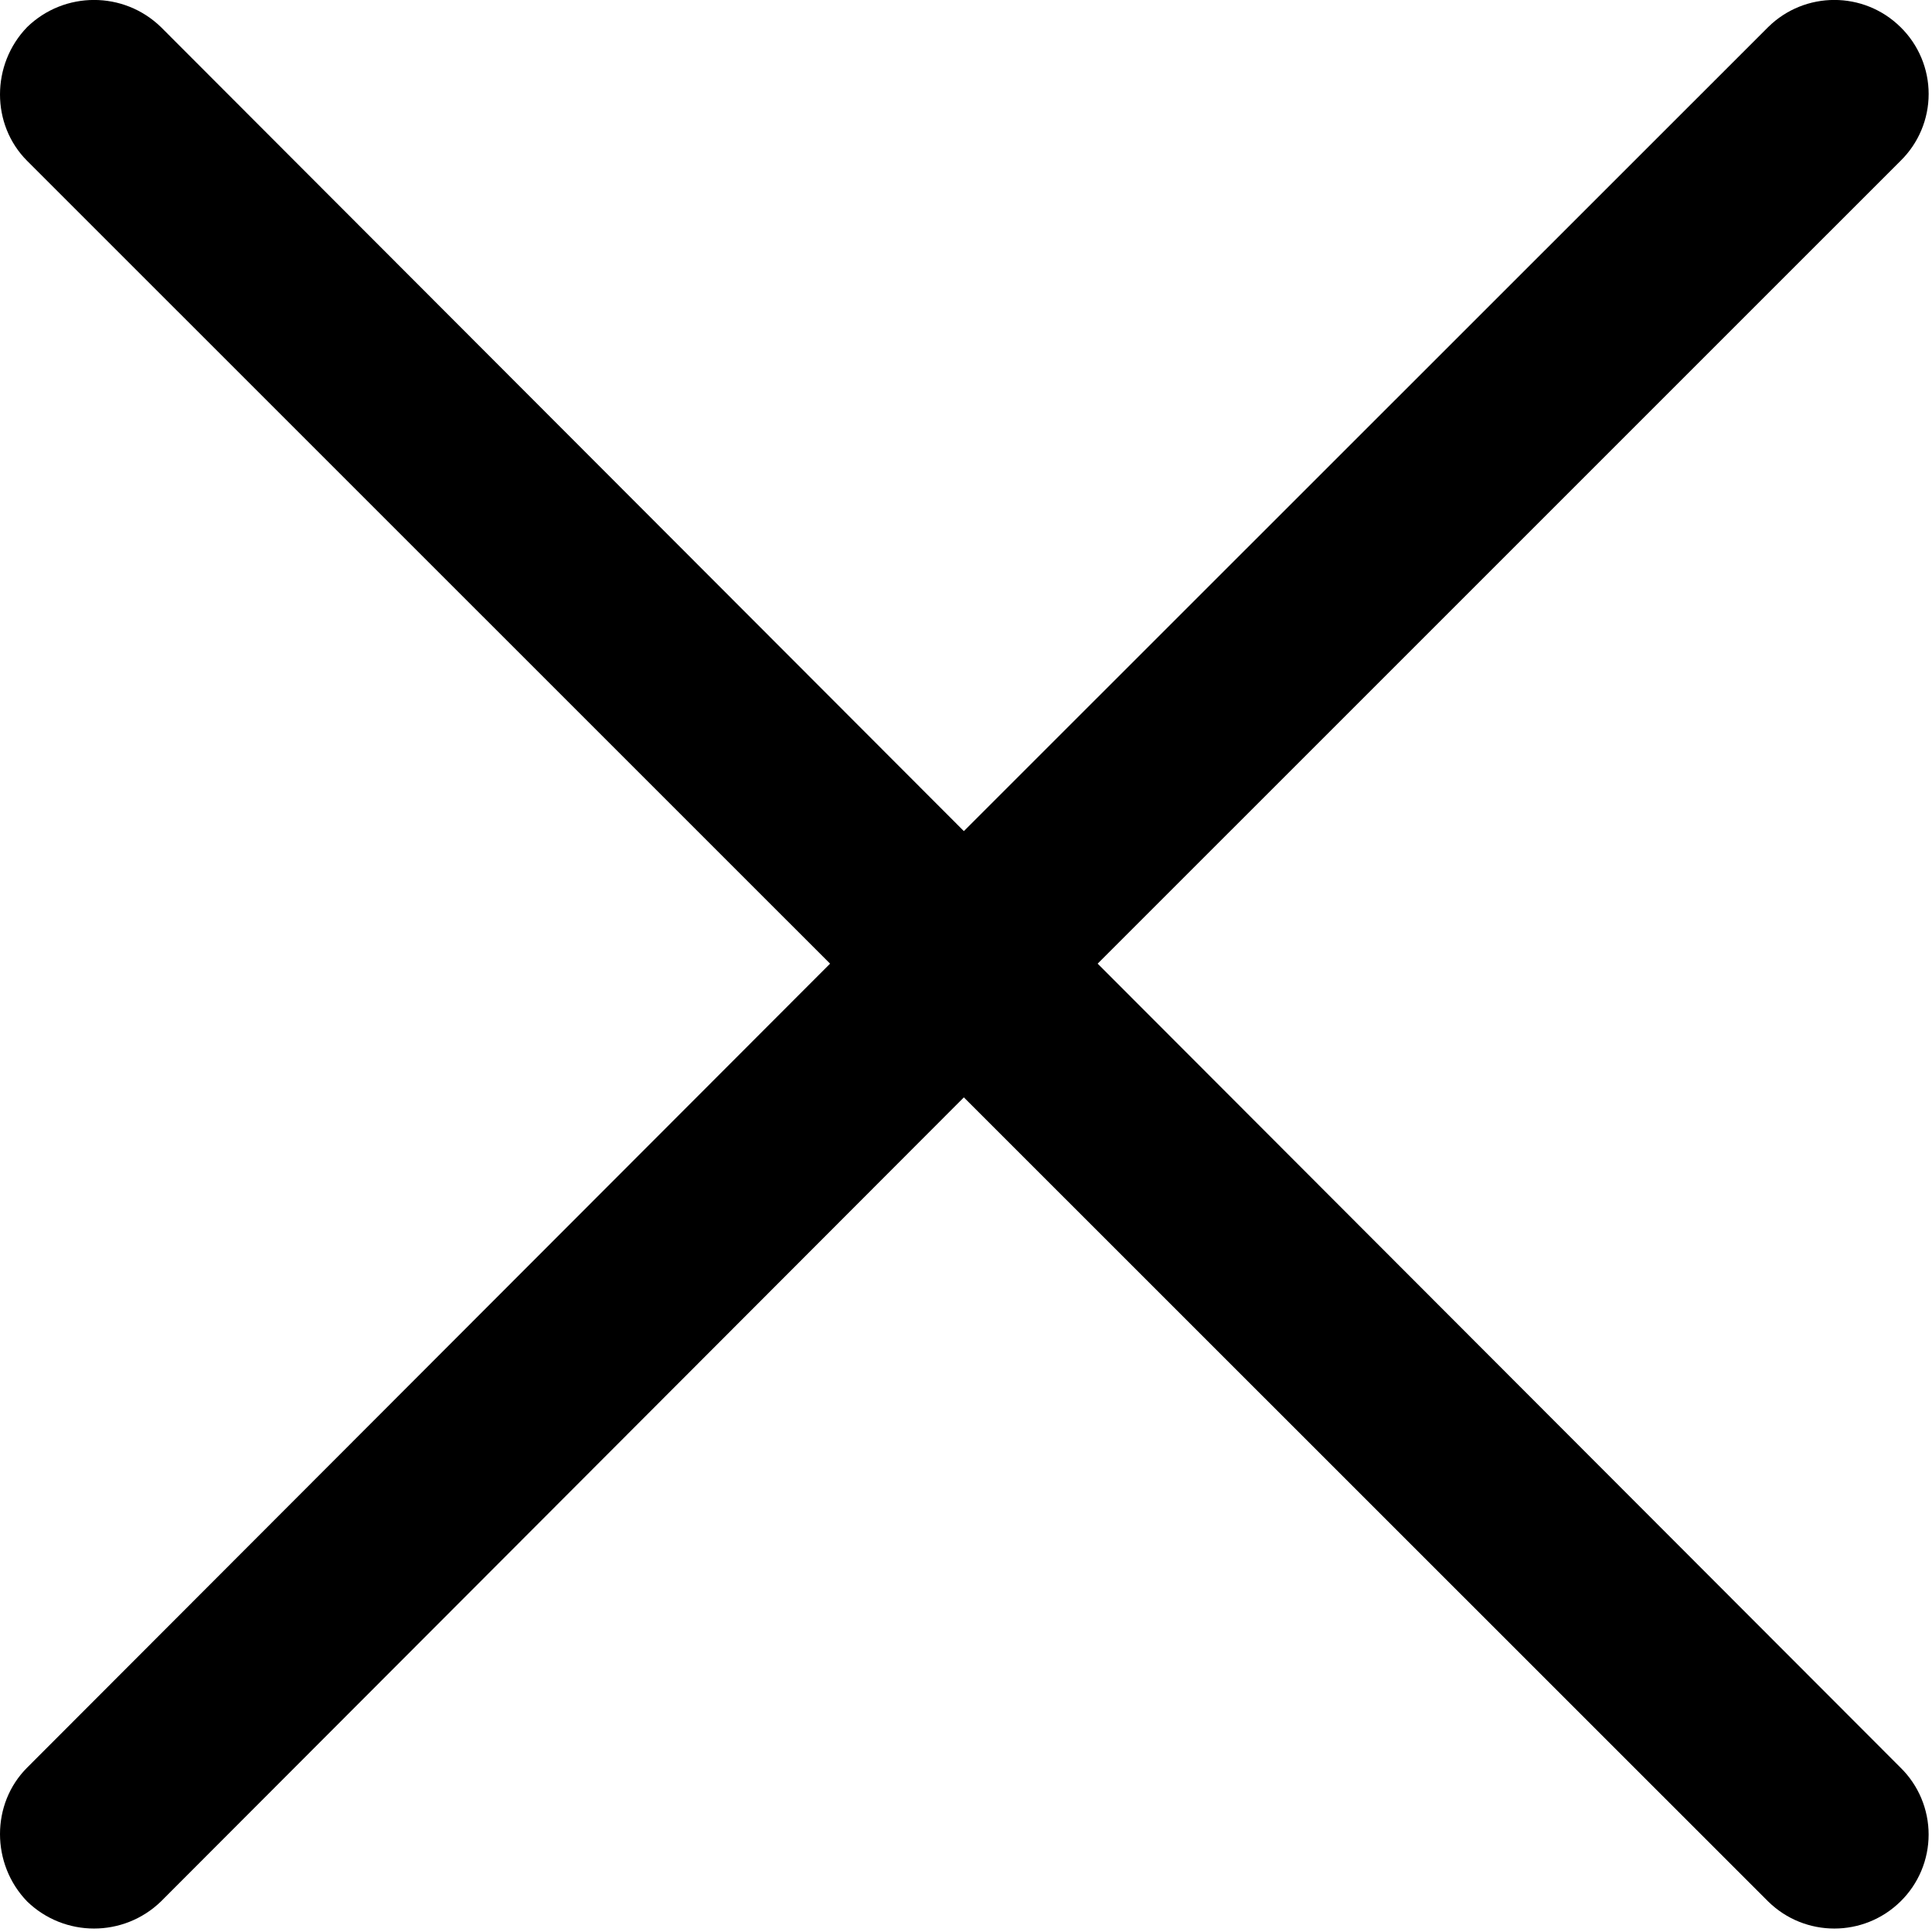
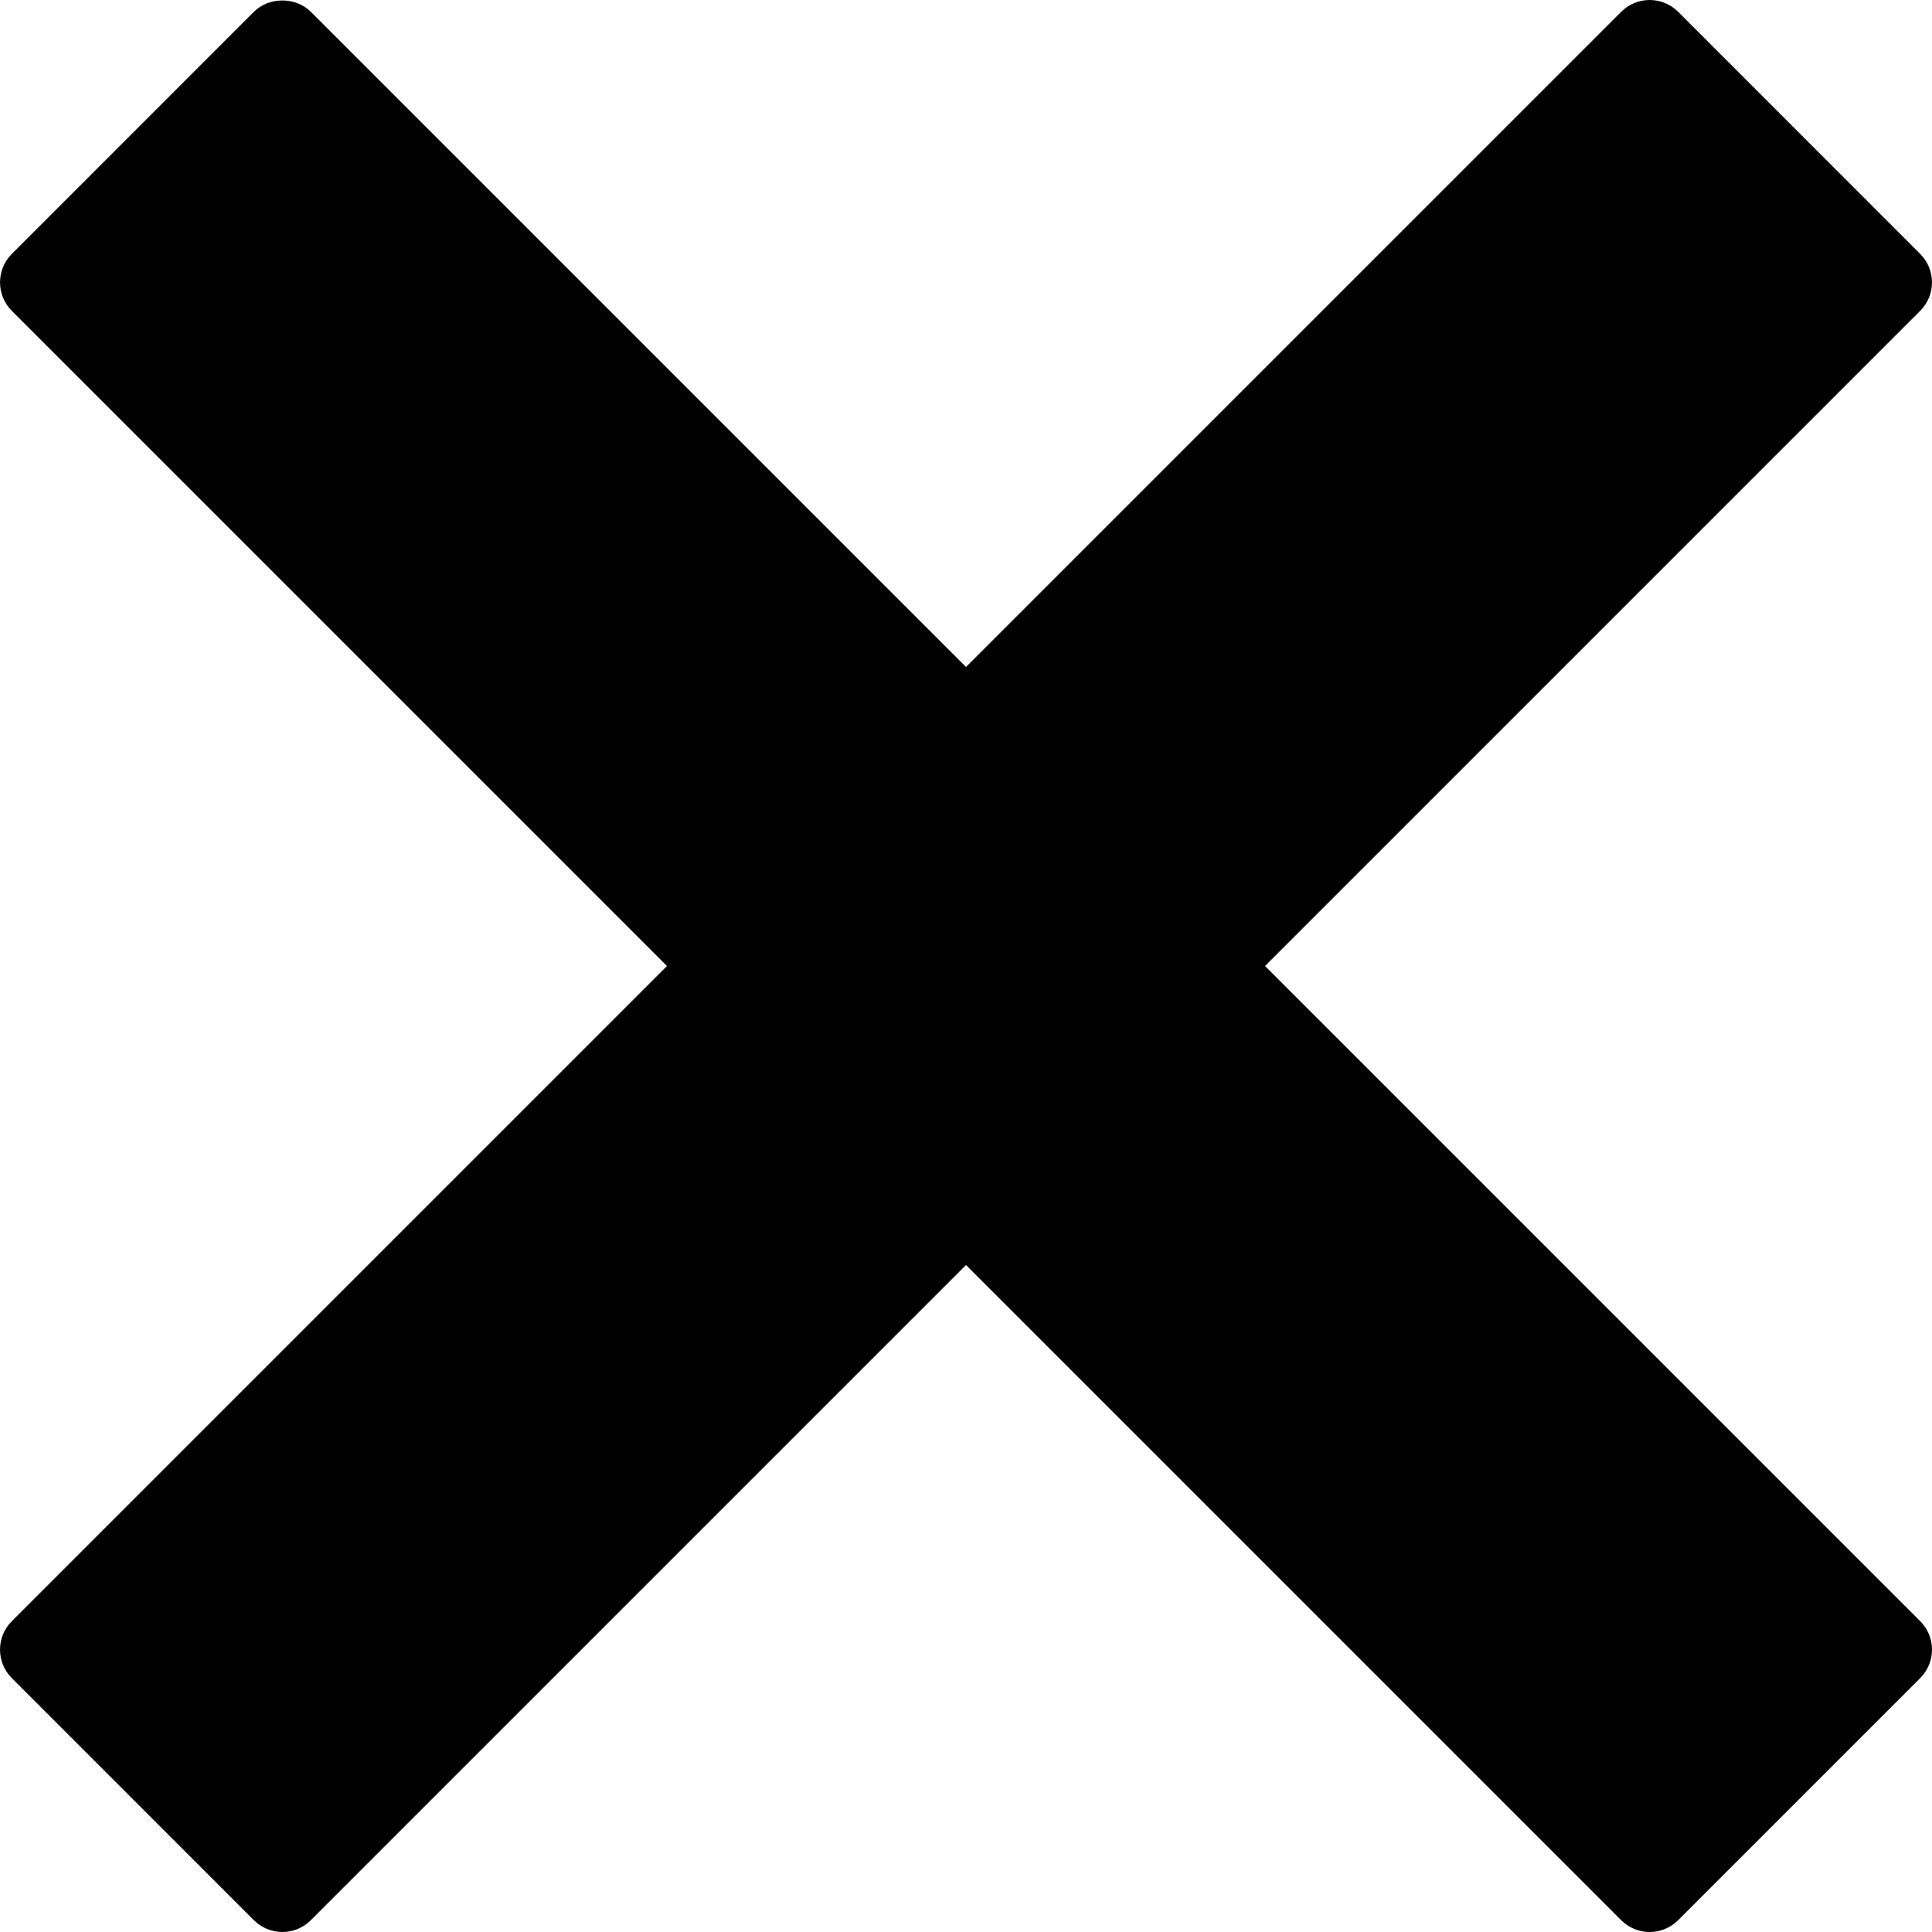
- <svg xmlns="http://www.w3.org/2000/svg" width="16" height="16" viewBox="0 0 28 28">
-   <path d="M.393 2.331C-.131 1.807-.131.935.393.393a1.392 1.392 0 011.94 0l11.636 11.652L25.625.393a1.366 1.366 0 011.919 0 1.356 1.356 0 010 1.938L15.908 13.966l11.636 11.652a1.358 1.358 0 010 1.939 1.368 1.368 0 01-1.919 0L13.969 15.904 2.333 27.557a1.394 1.394 0 01-1.94 0c-.524-.542-.524-1.416 0-1.939L12.03 13.966.393 2.331z" />
+ <svg xmlns="http://www.w3.org/2000/svg" width="32" height="32" viewBox="0 0 95.939 95.939">
+   <path d="M62.819 47.97l32.533-32.534c.781-.781.781-2.047 0-2.828L83.333.586A2.002 2.002 0 0081.919 0c-.53 0-1.039.211-1.414.586L47.97 33.121 15.435.586c-.75-.75-2.078-.75-2.828 0L.587 12.608c-.781.781-.781 2.047 0 2.828L33.121 47.97.587 80.504c-.781.781-.781 2.047 0 2.828l12.02 12.021c.375.375.884.586 1.414.586.53 0 1.039-.211 1.414-.586L47.97 62.818l32.535 32.535c.375.375.884.586 1.414.586.529 0 1.039-.211 1.414-.586l12.02-12.021c.781-.781.781-2.048 0-2.828L62.819 47.97z" />
</svg>
